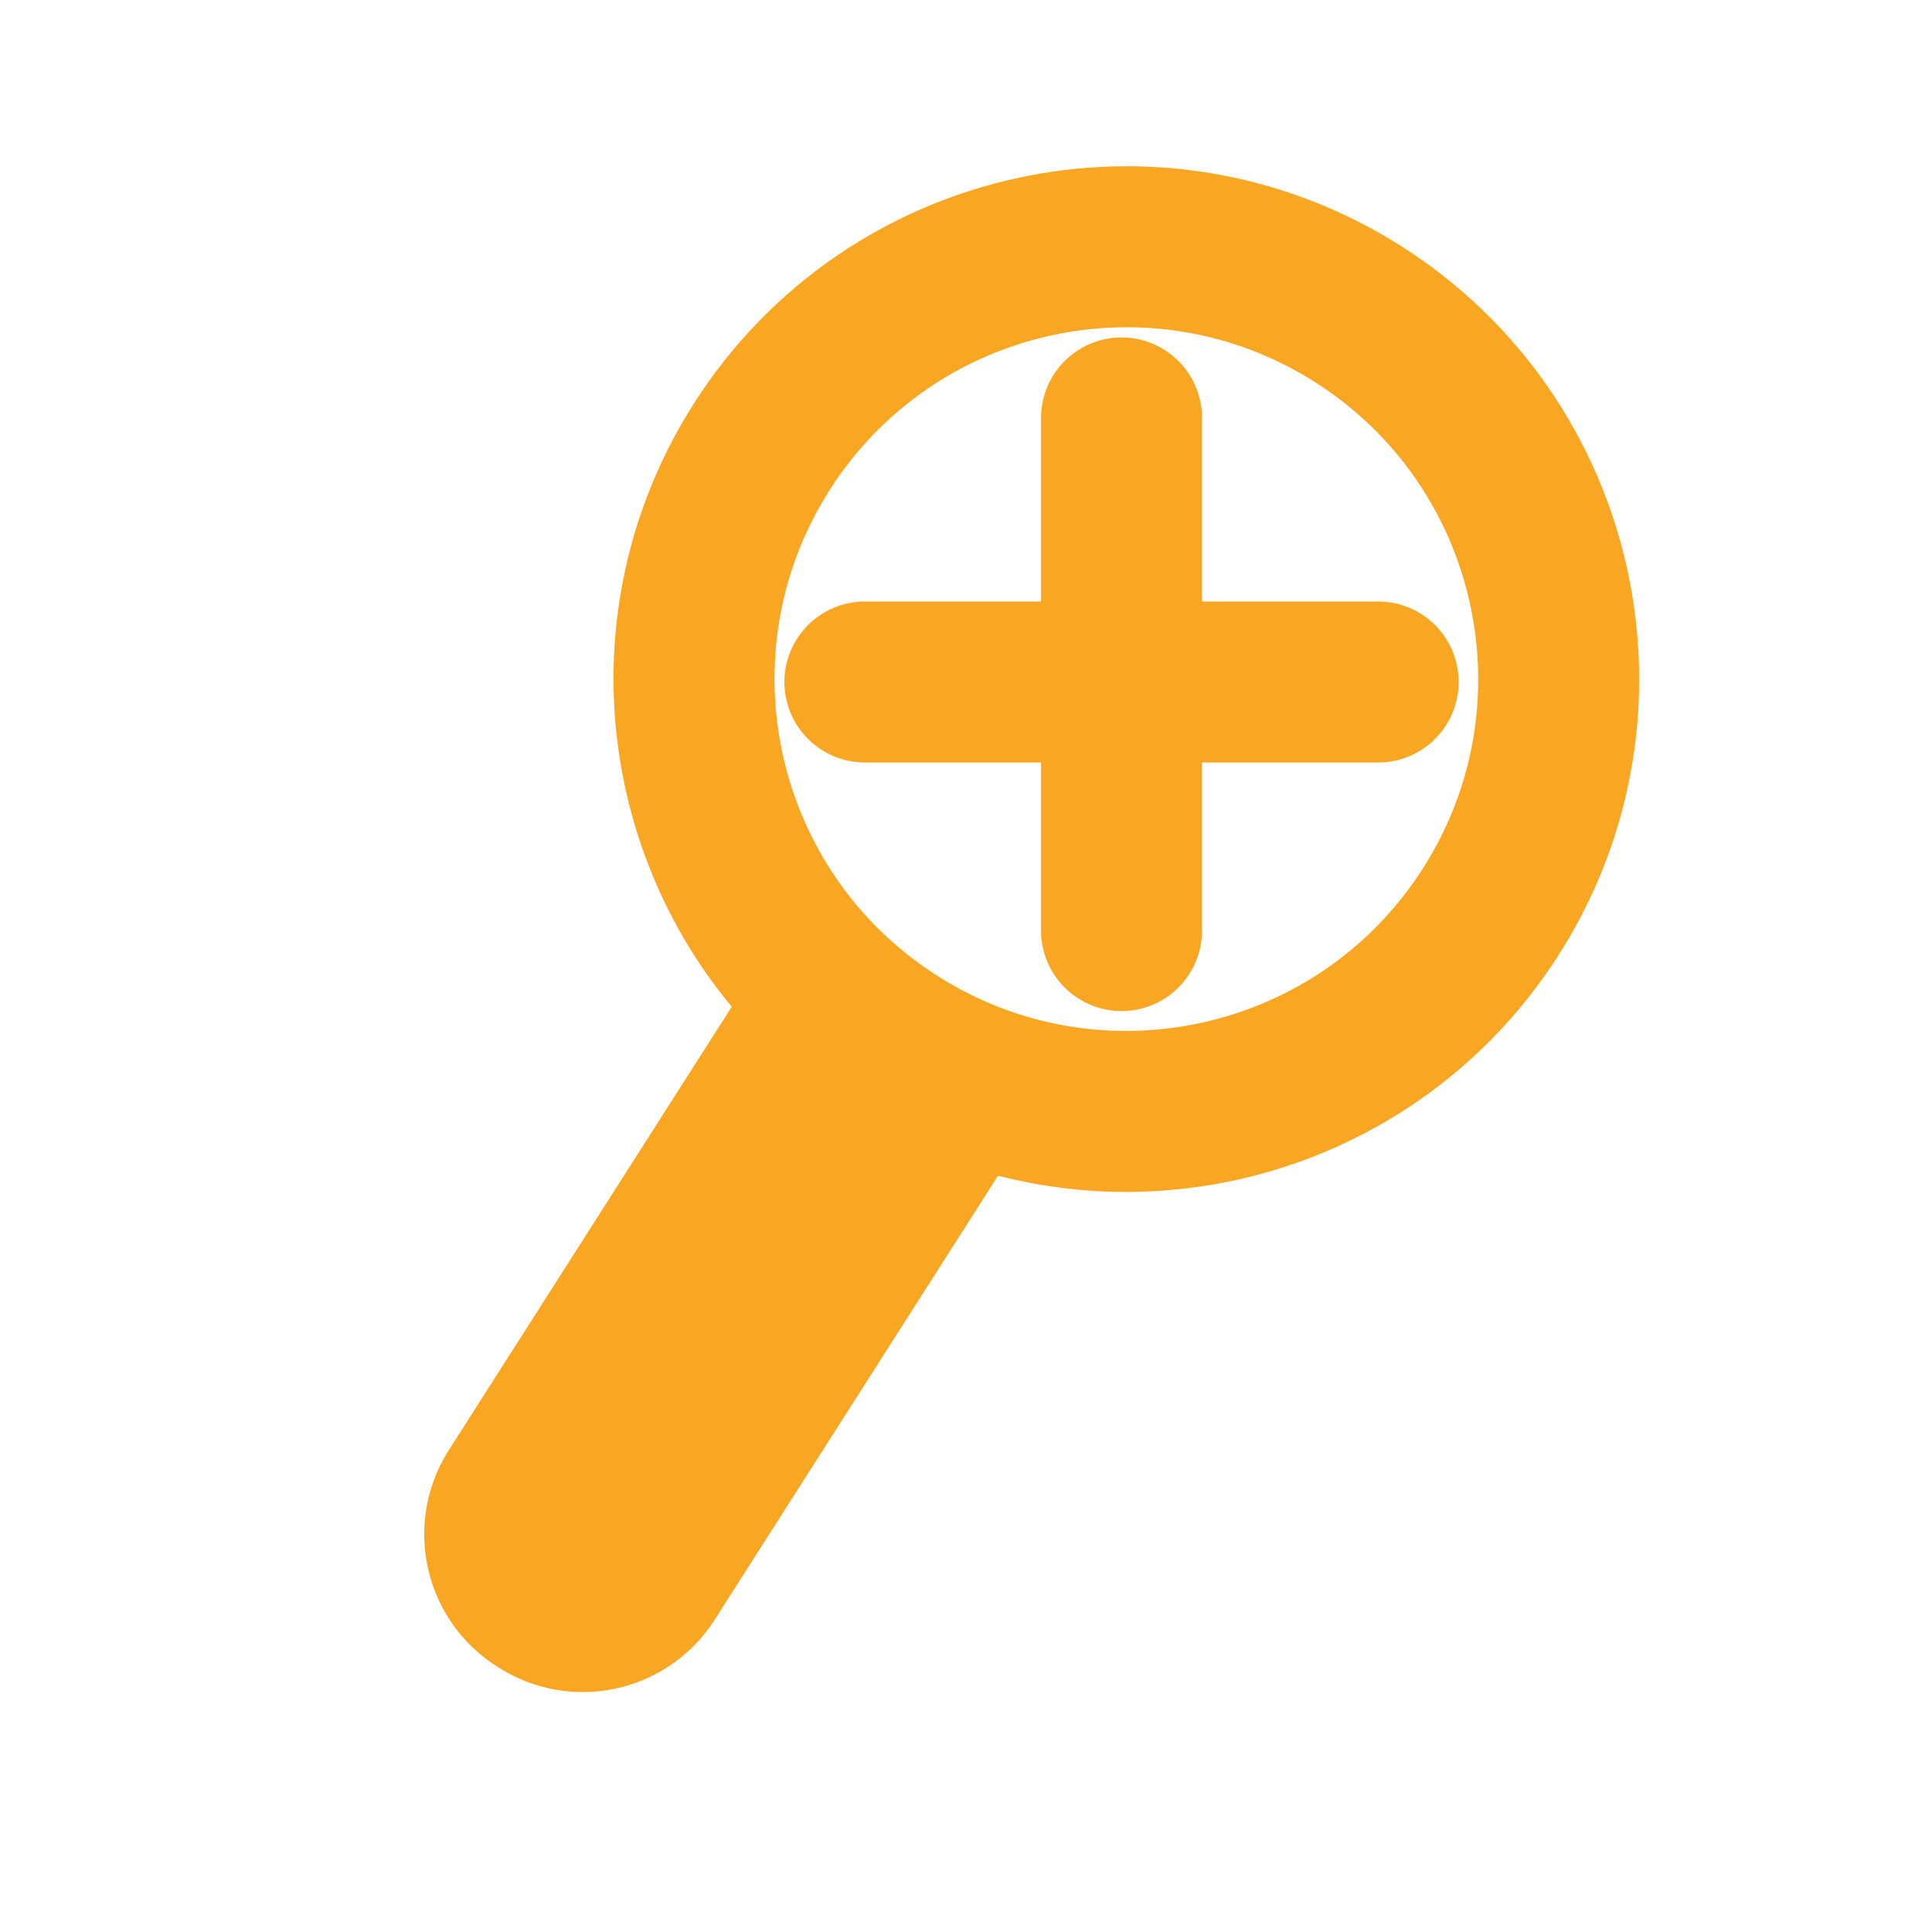
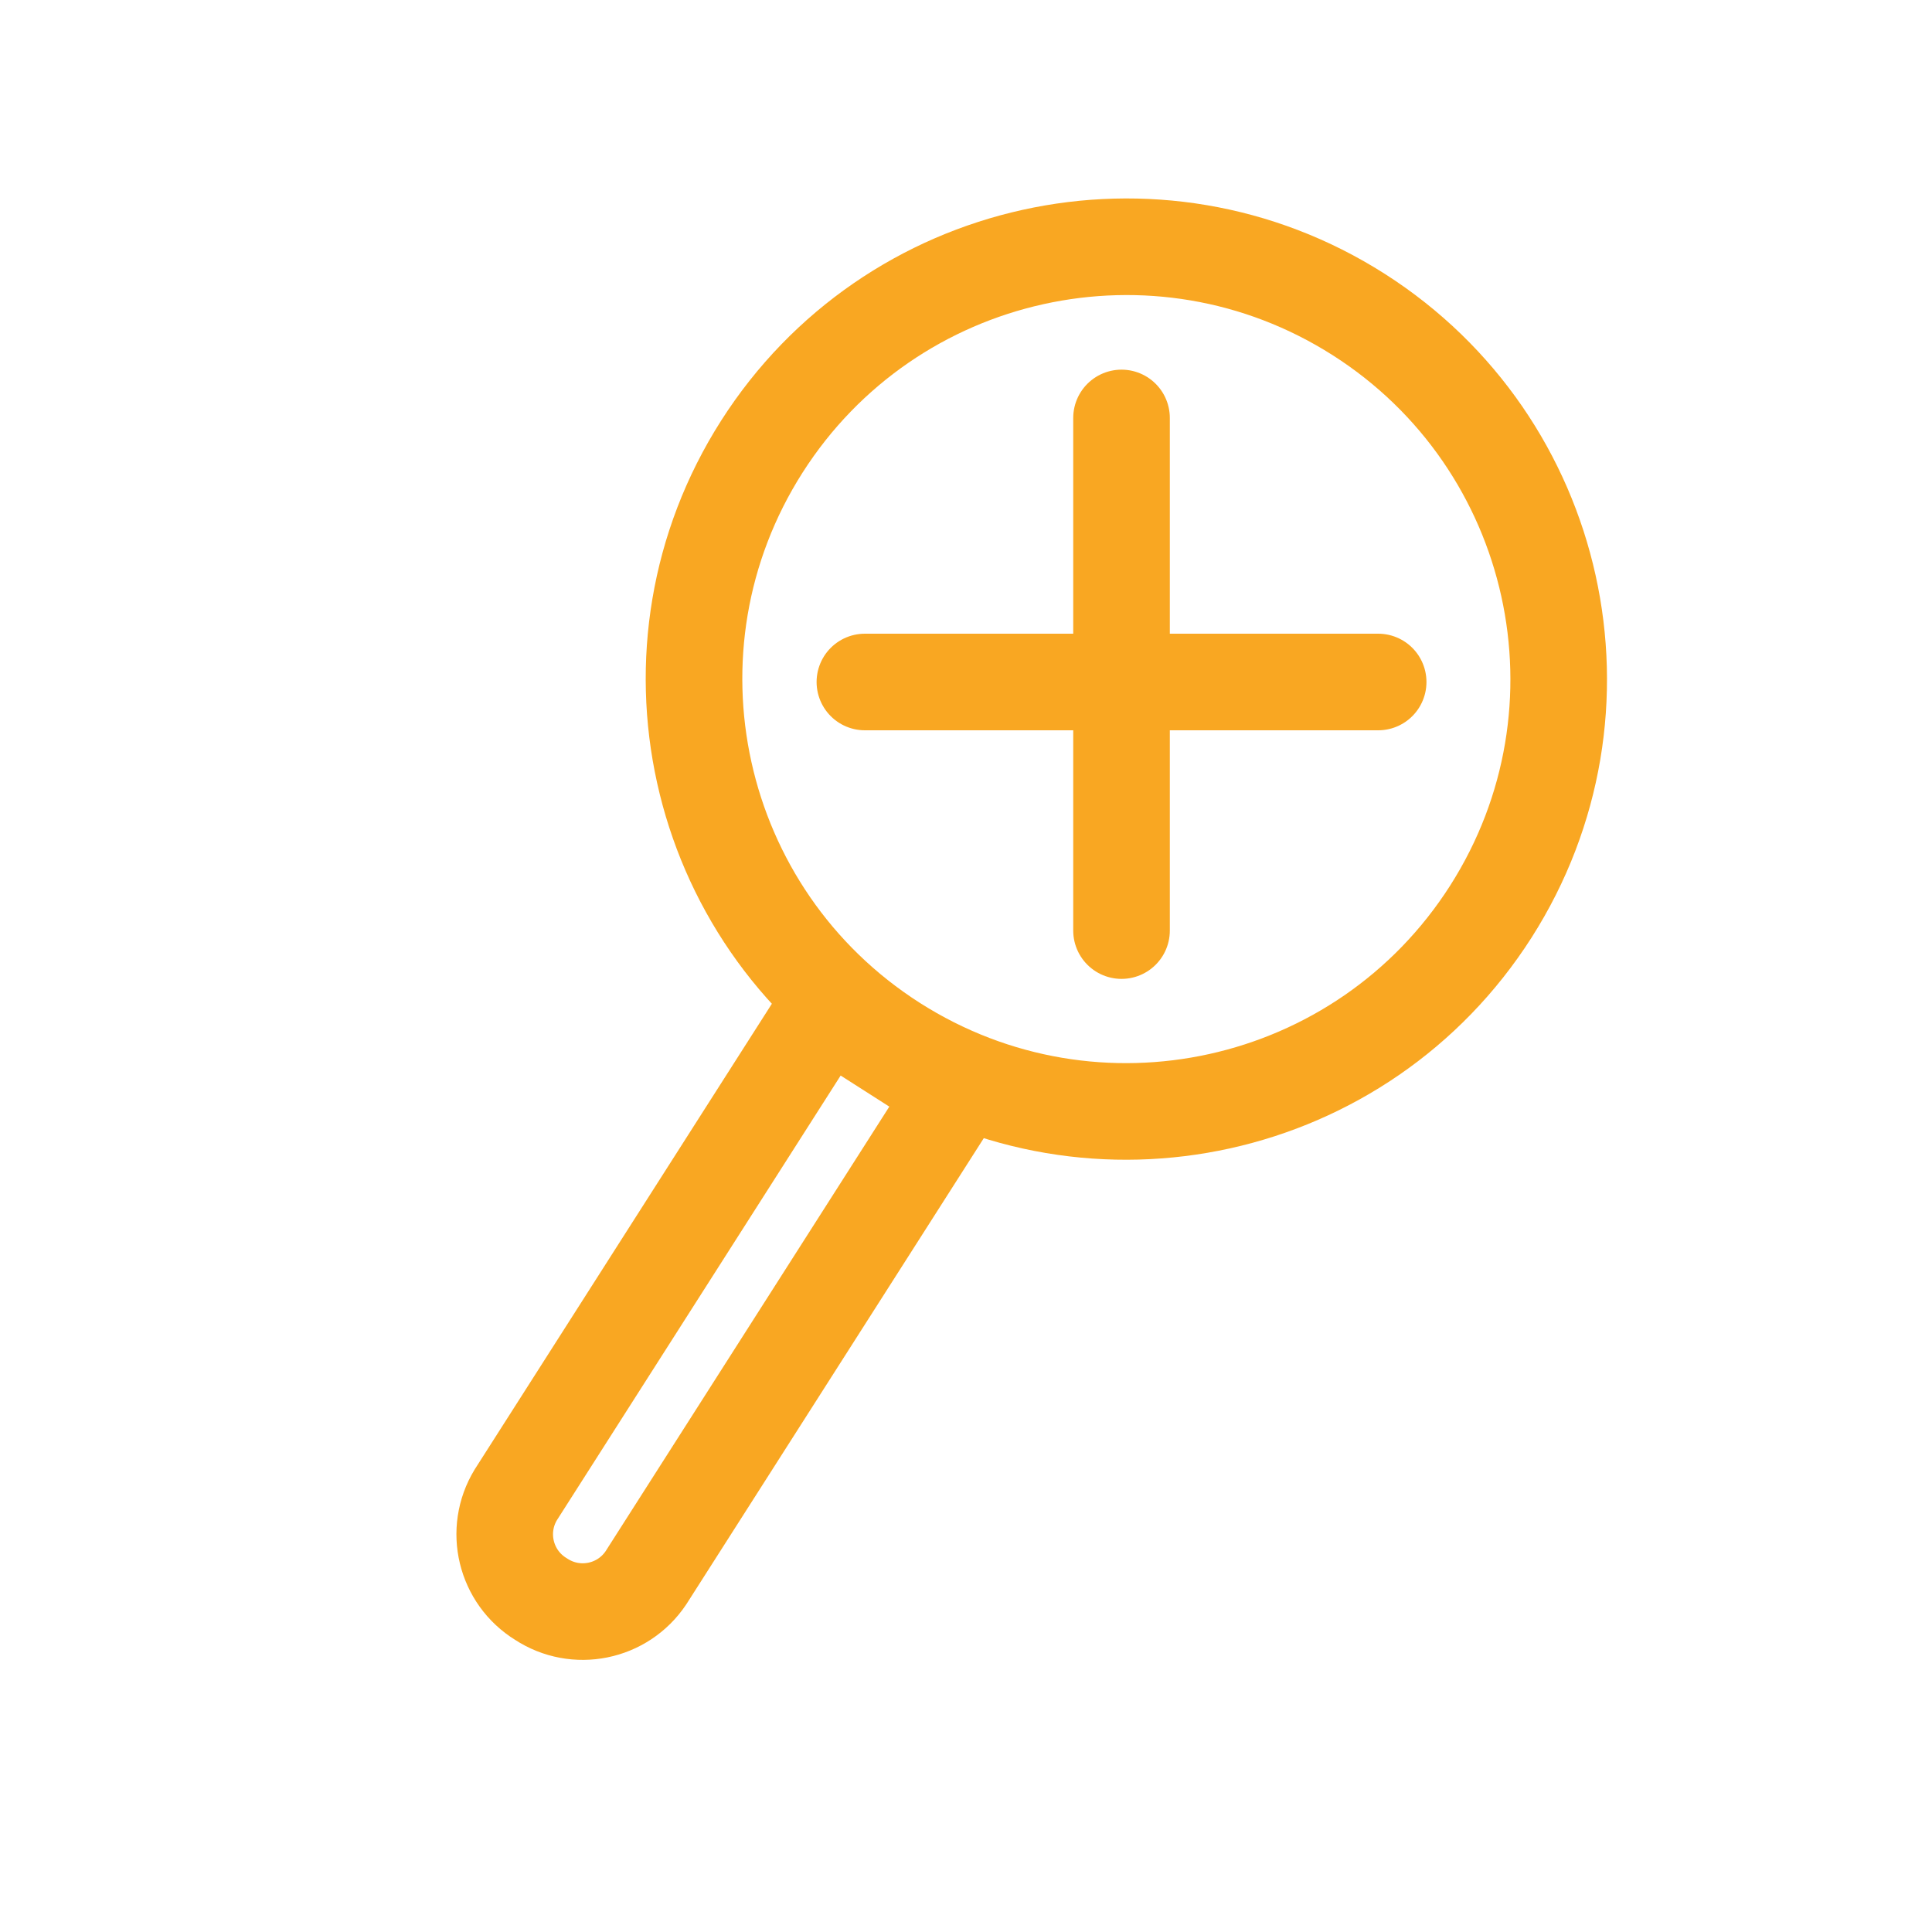
<svg xmlns="http://www.w3.org/2000/svg" width="60" height="60" viewBox="0 0 60 60">
-   <g fill="none" stroke="#f9a722" stroke-linecap="round" stroke-width="5">
+   <g fill="none" stroke="#f9a722" stroke-linecap="round" stroke-width="3">
    <path d="M25.65 31.33l4.04 2.58L20.06 49a2.36 2.36 0 01-3.26.66 2.36 2.36 0 01-.78-3.24zM42.2 9.77a13.43 13.43 0 014.1 18.54 13.43 13.43 0 01-18.54 4.1 13.43 13.43 0 01-4.1-18.54 13.43 13.43 0 0118.54-4.1z" stroke-linejoin="round" stroke-miterlimit="10" />
    <path d="M34.83 28.9V12.98m-7.97 8.2H42.8" />
  </g>
</svg>
